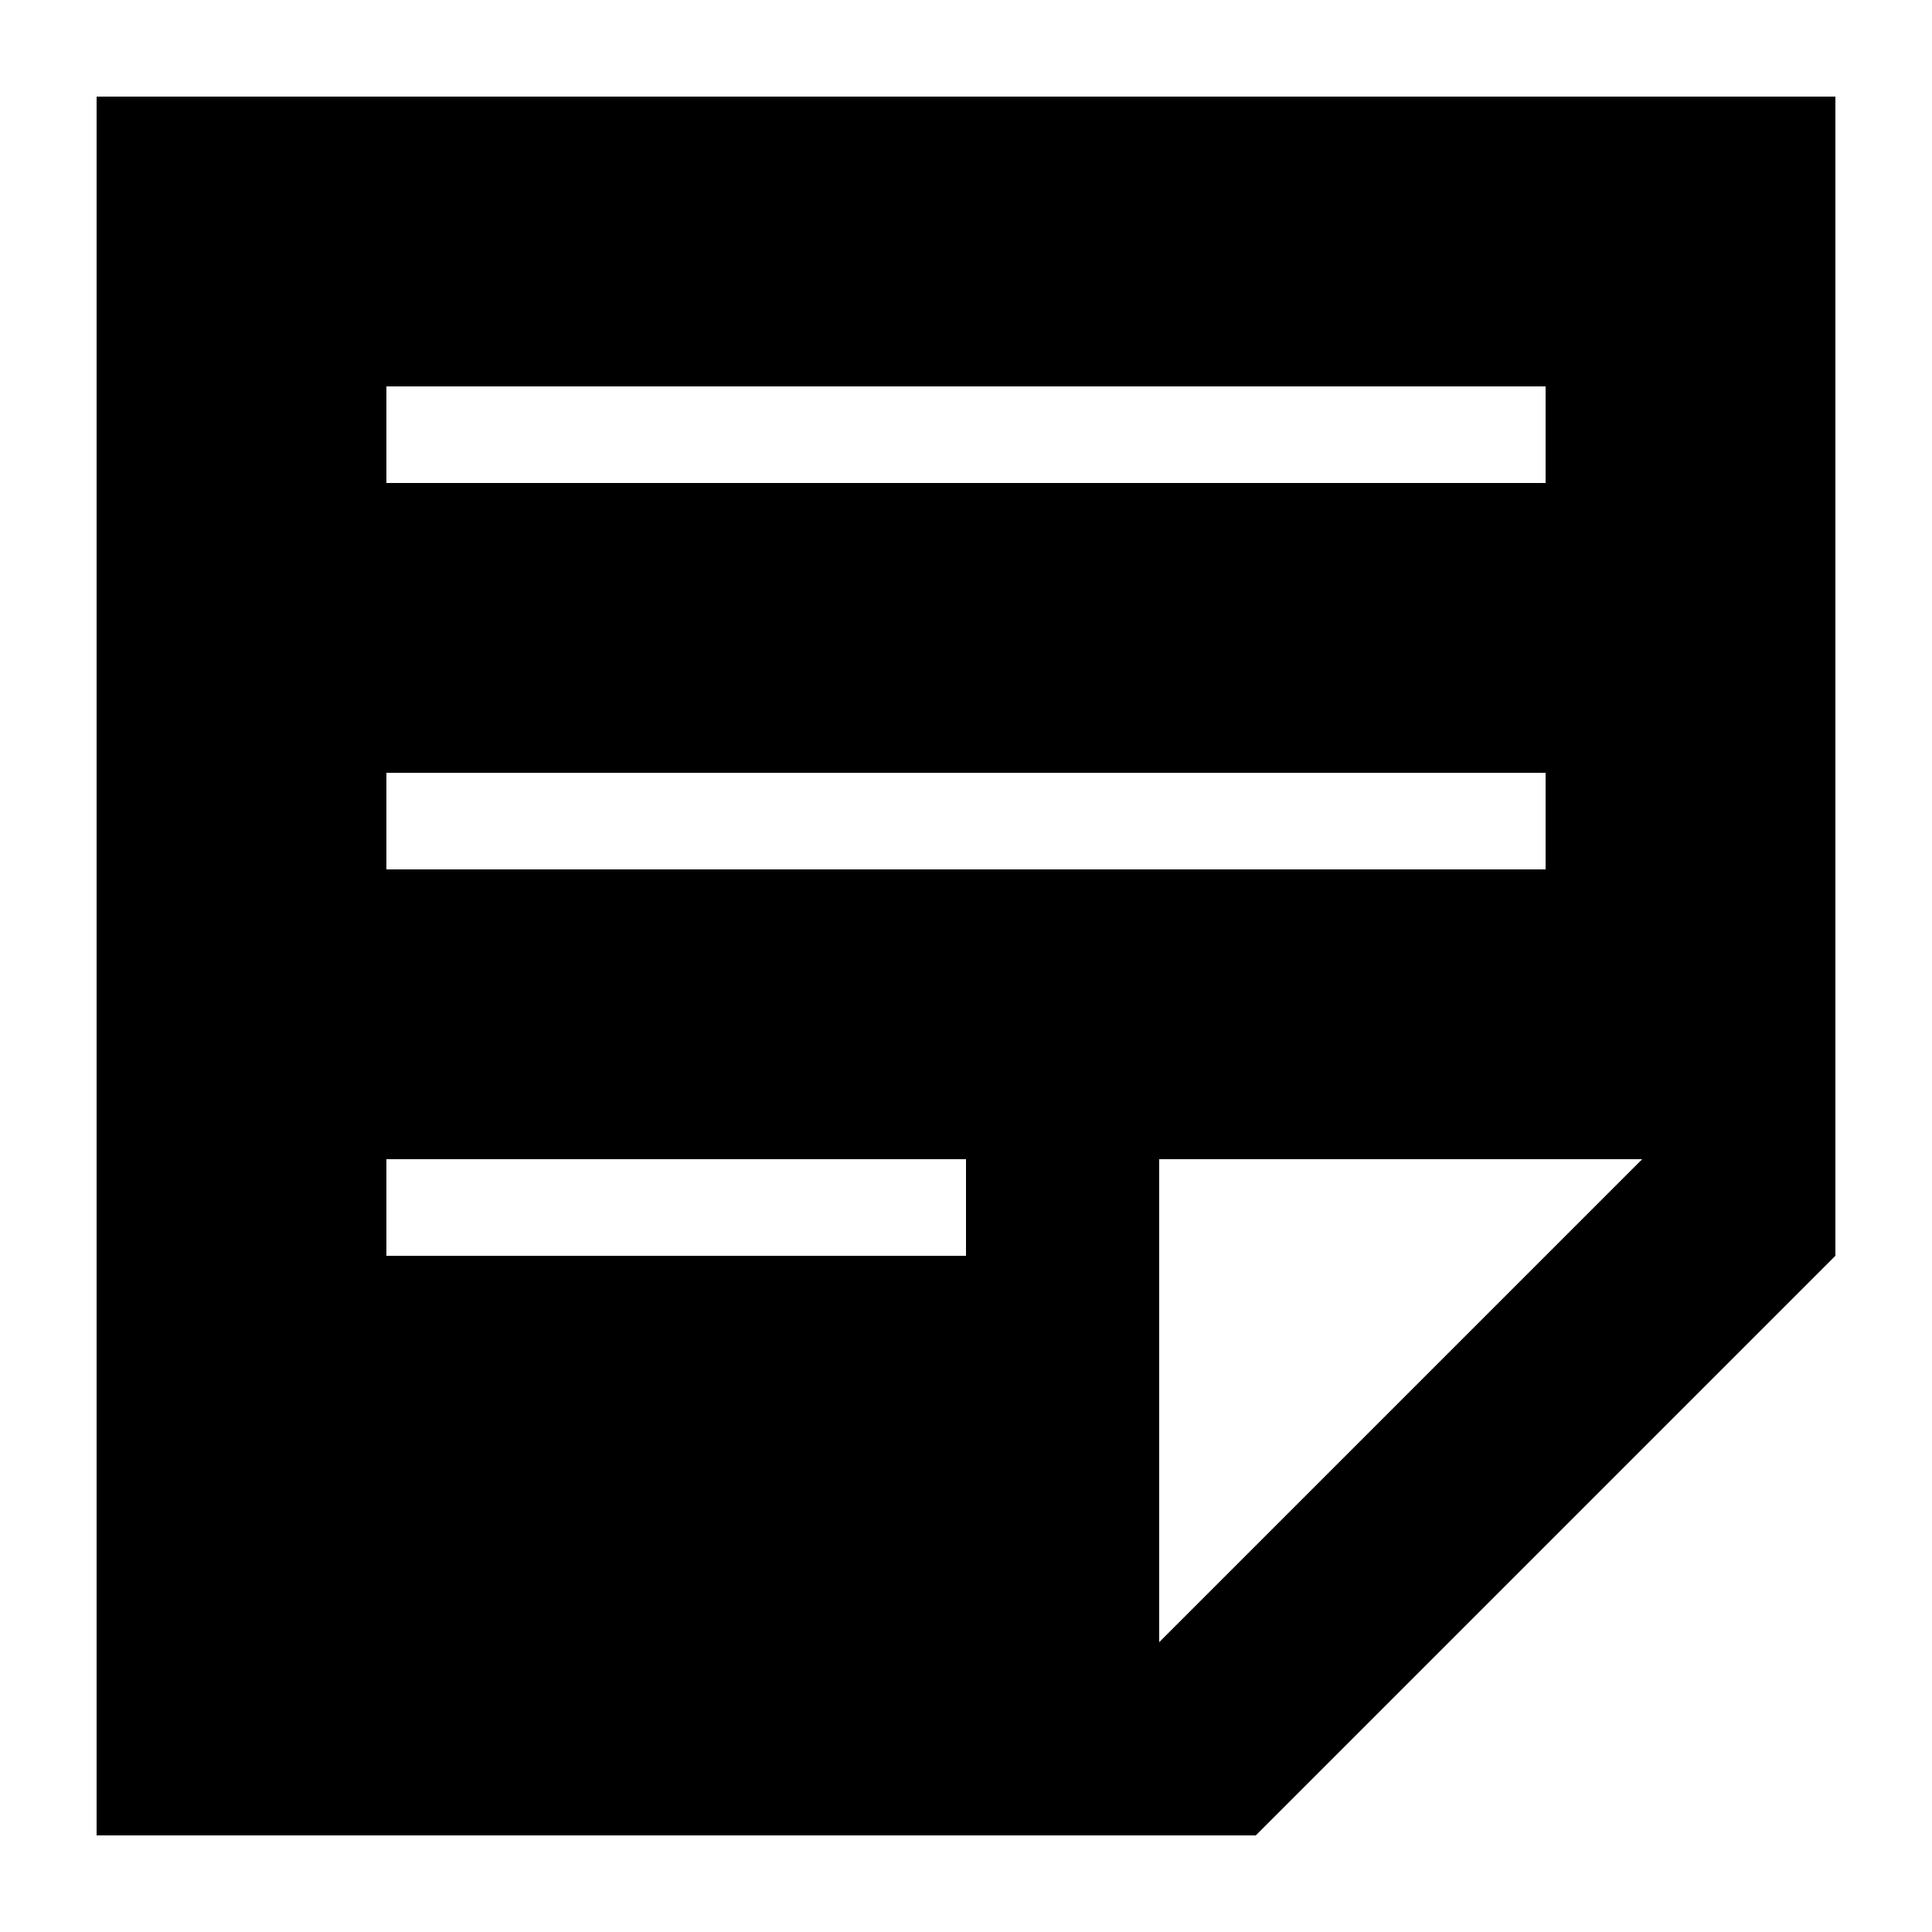
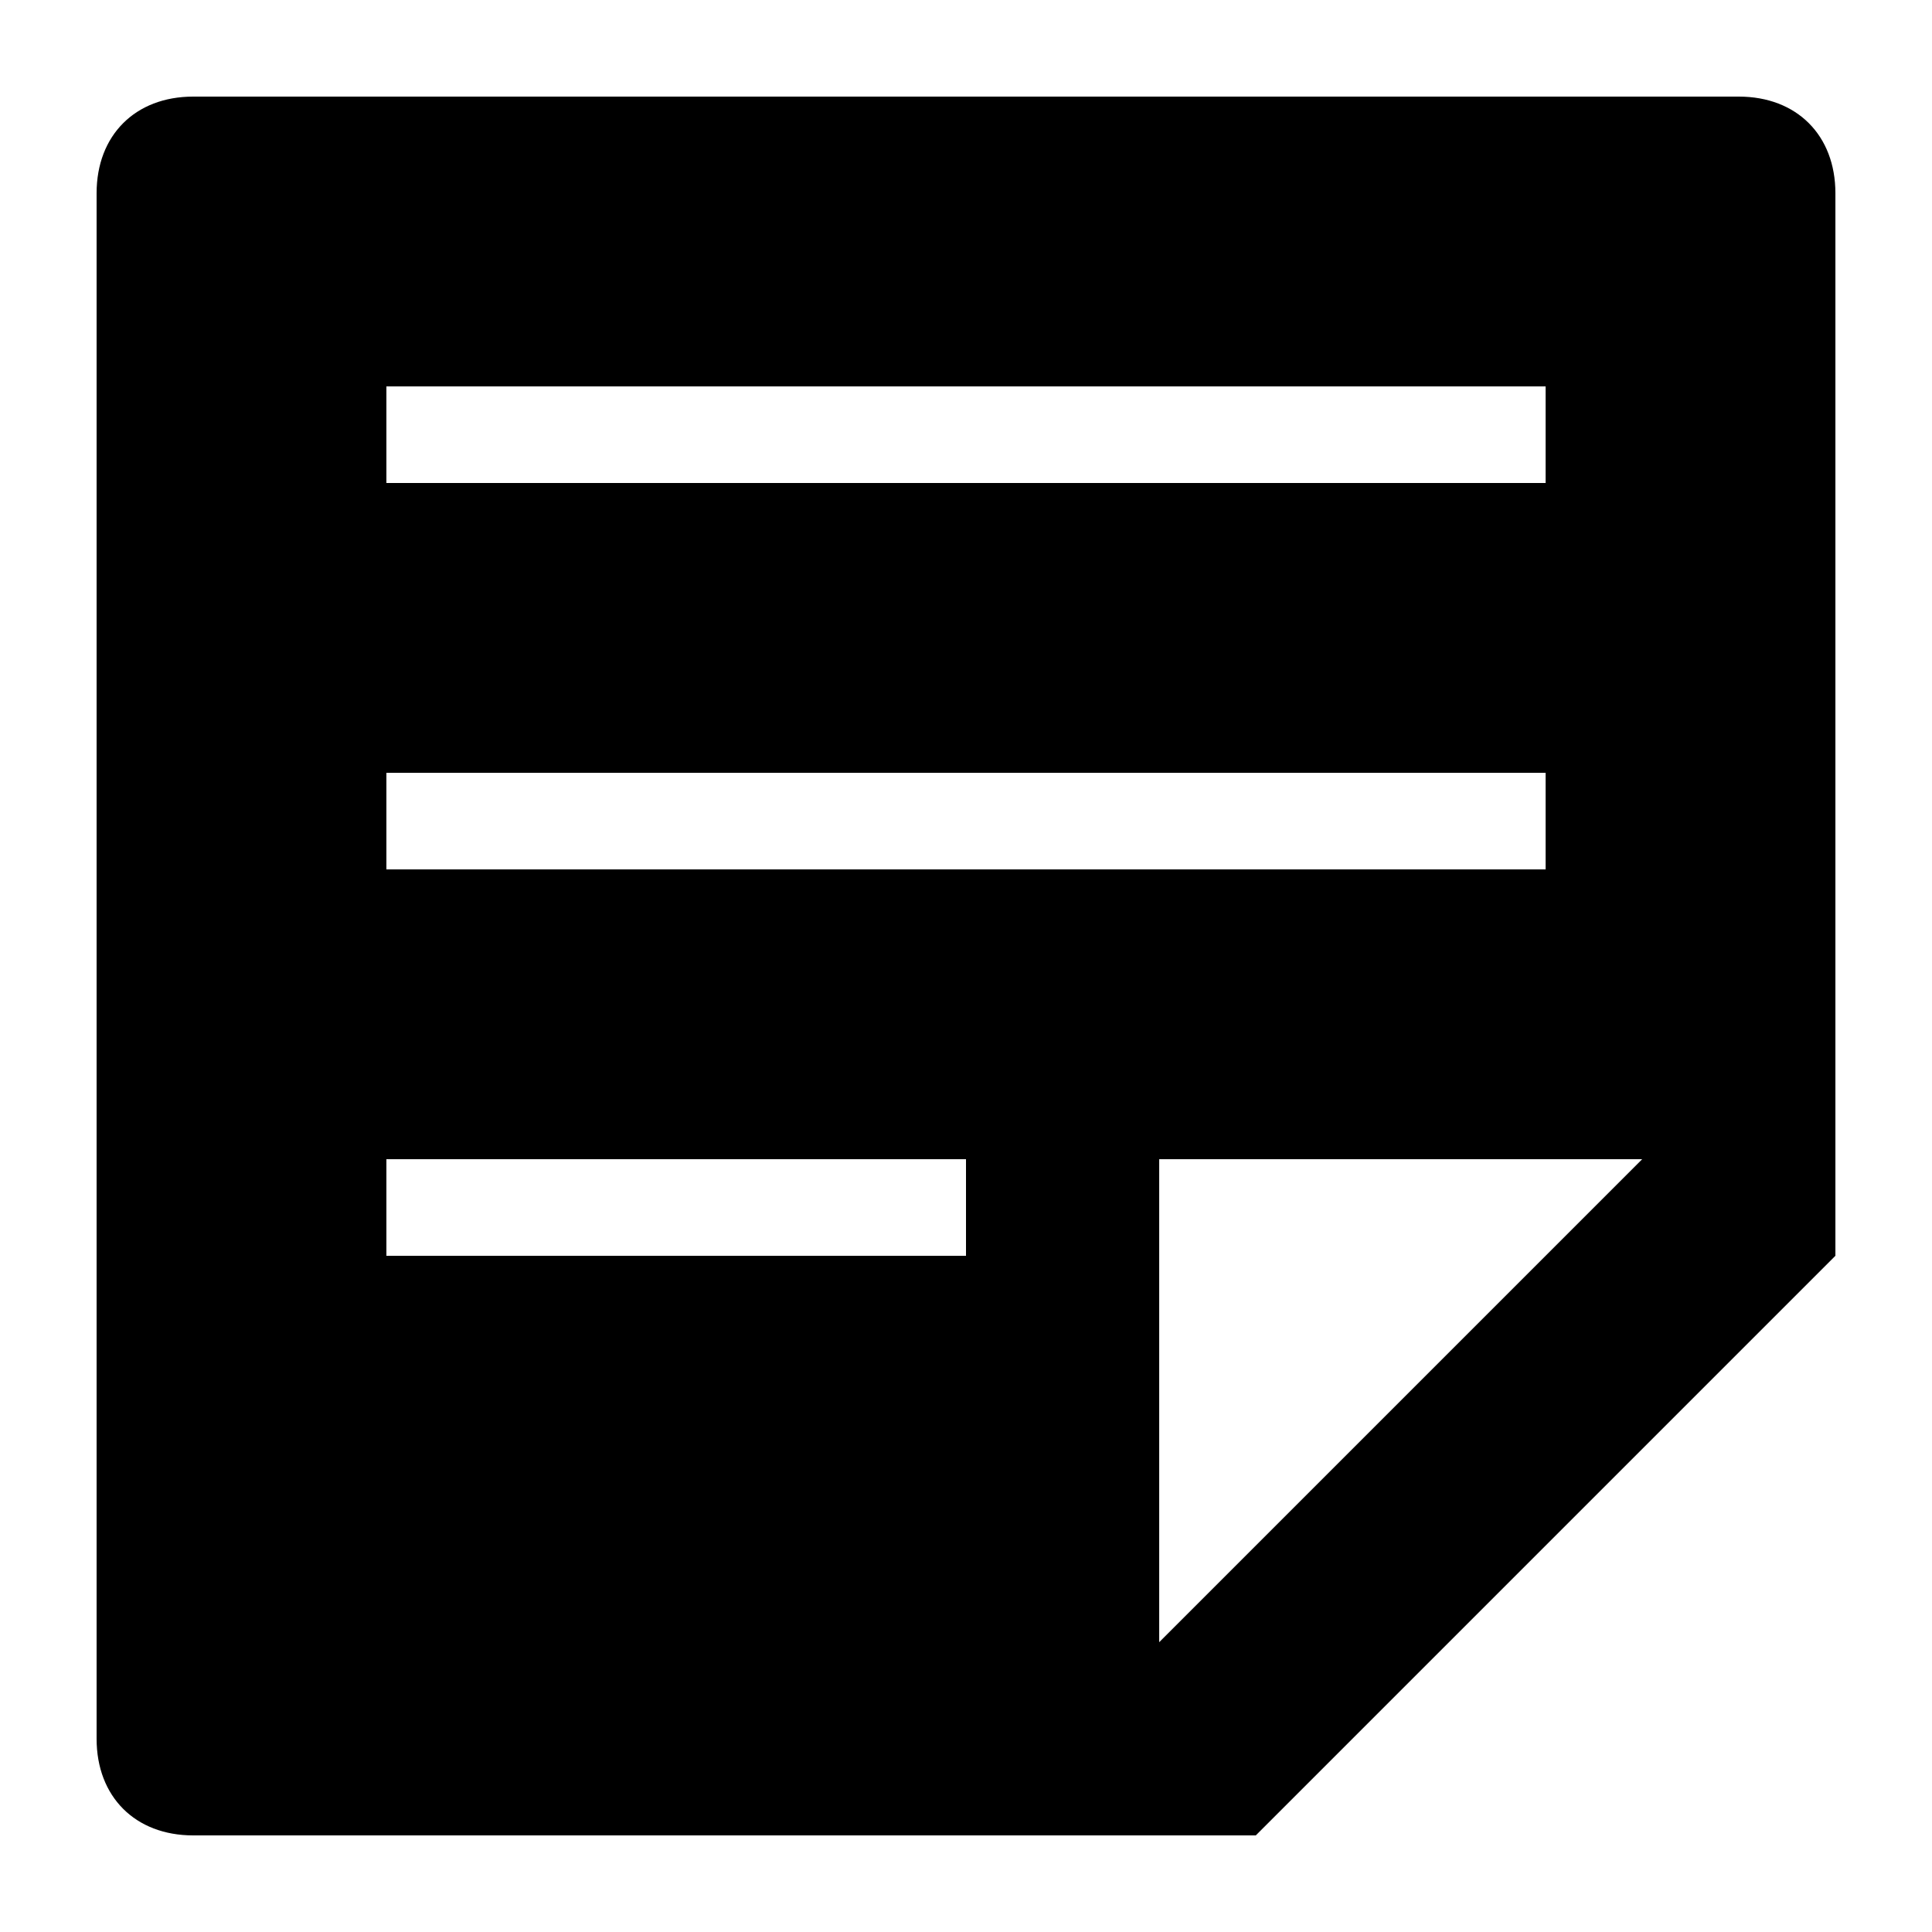
- <svg xmlns="http://www.w3.org/2000/svg" version="1.1" width="20" height="20" viewBox="0 0 20 20">
-   <g>
- </g>
-   <path d="M1 1h18v12l-6 6h-12v-18zM4 4v1h12v-1h-12zM4 8v1h12v-1h-12zM10 13v-1h-6v1h6zM12 17l5-5h-5v5z" fill="#000000" />
+ <svg xmlns="http://www.w3.org/2000/svg" version="1.1" id="Layer_1" x="0px" y="0px" viewBox="-295 387 20 20" style="enable-background:new -295 387 20 20;" xml:space="preserve">
+   <path d="M-293,388h16c0.6,0,1,0.4,1,1v11l-6,6h-11c-0.6,0-1-0.4-1-1v-16C-294,388.4-293.6,388-293,388z M-291,391v1h12v-1H-291z   M-291,395v1h12v-1H-291z M-285,400v-1h-6v1H-285z M-283,404l5-5h-5V404z" />
</svg>
